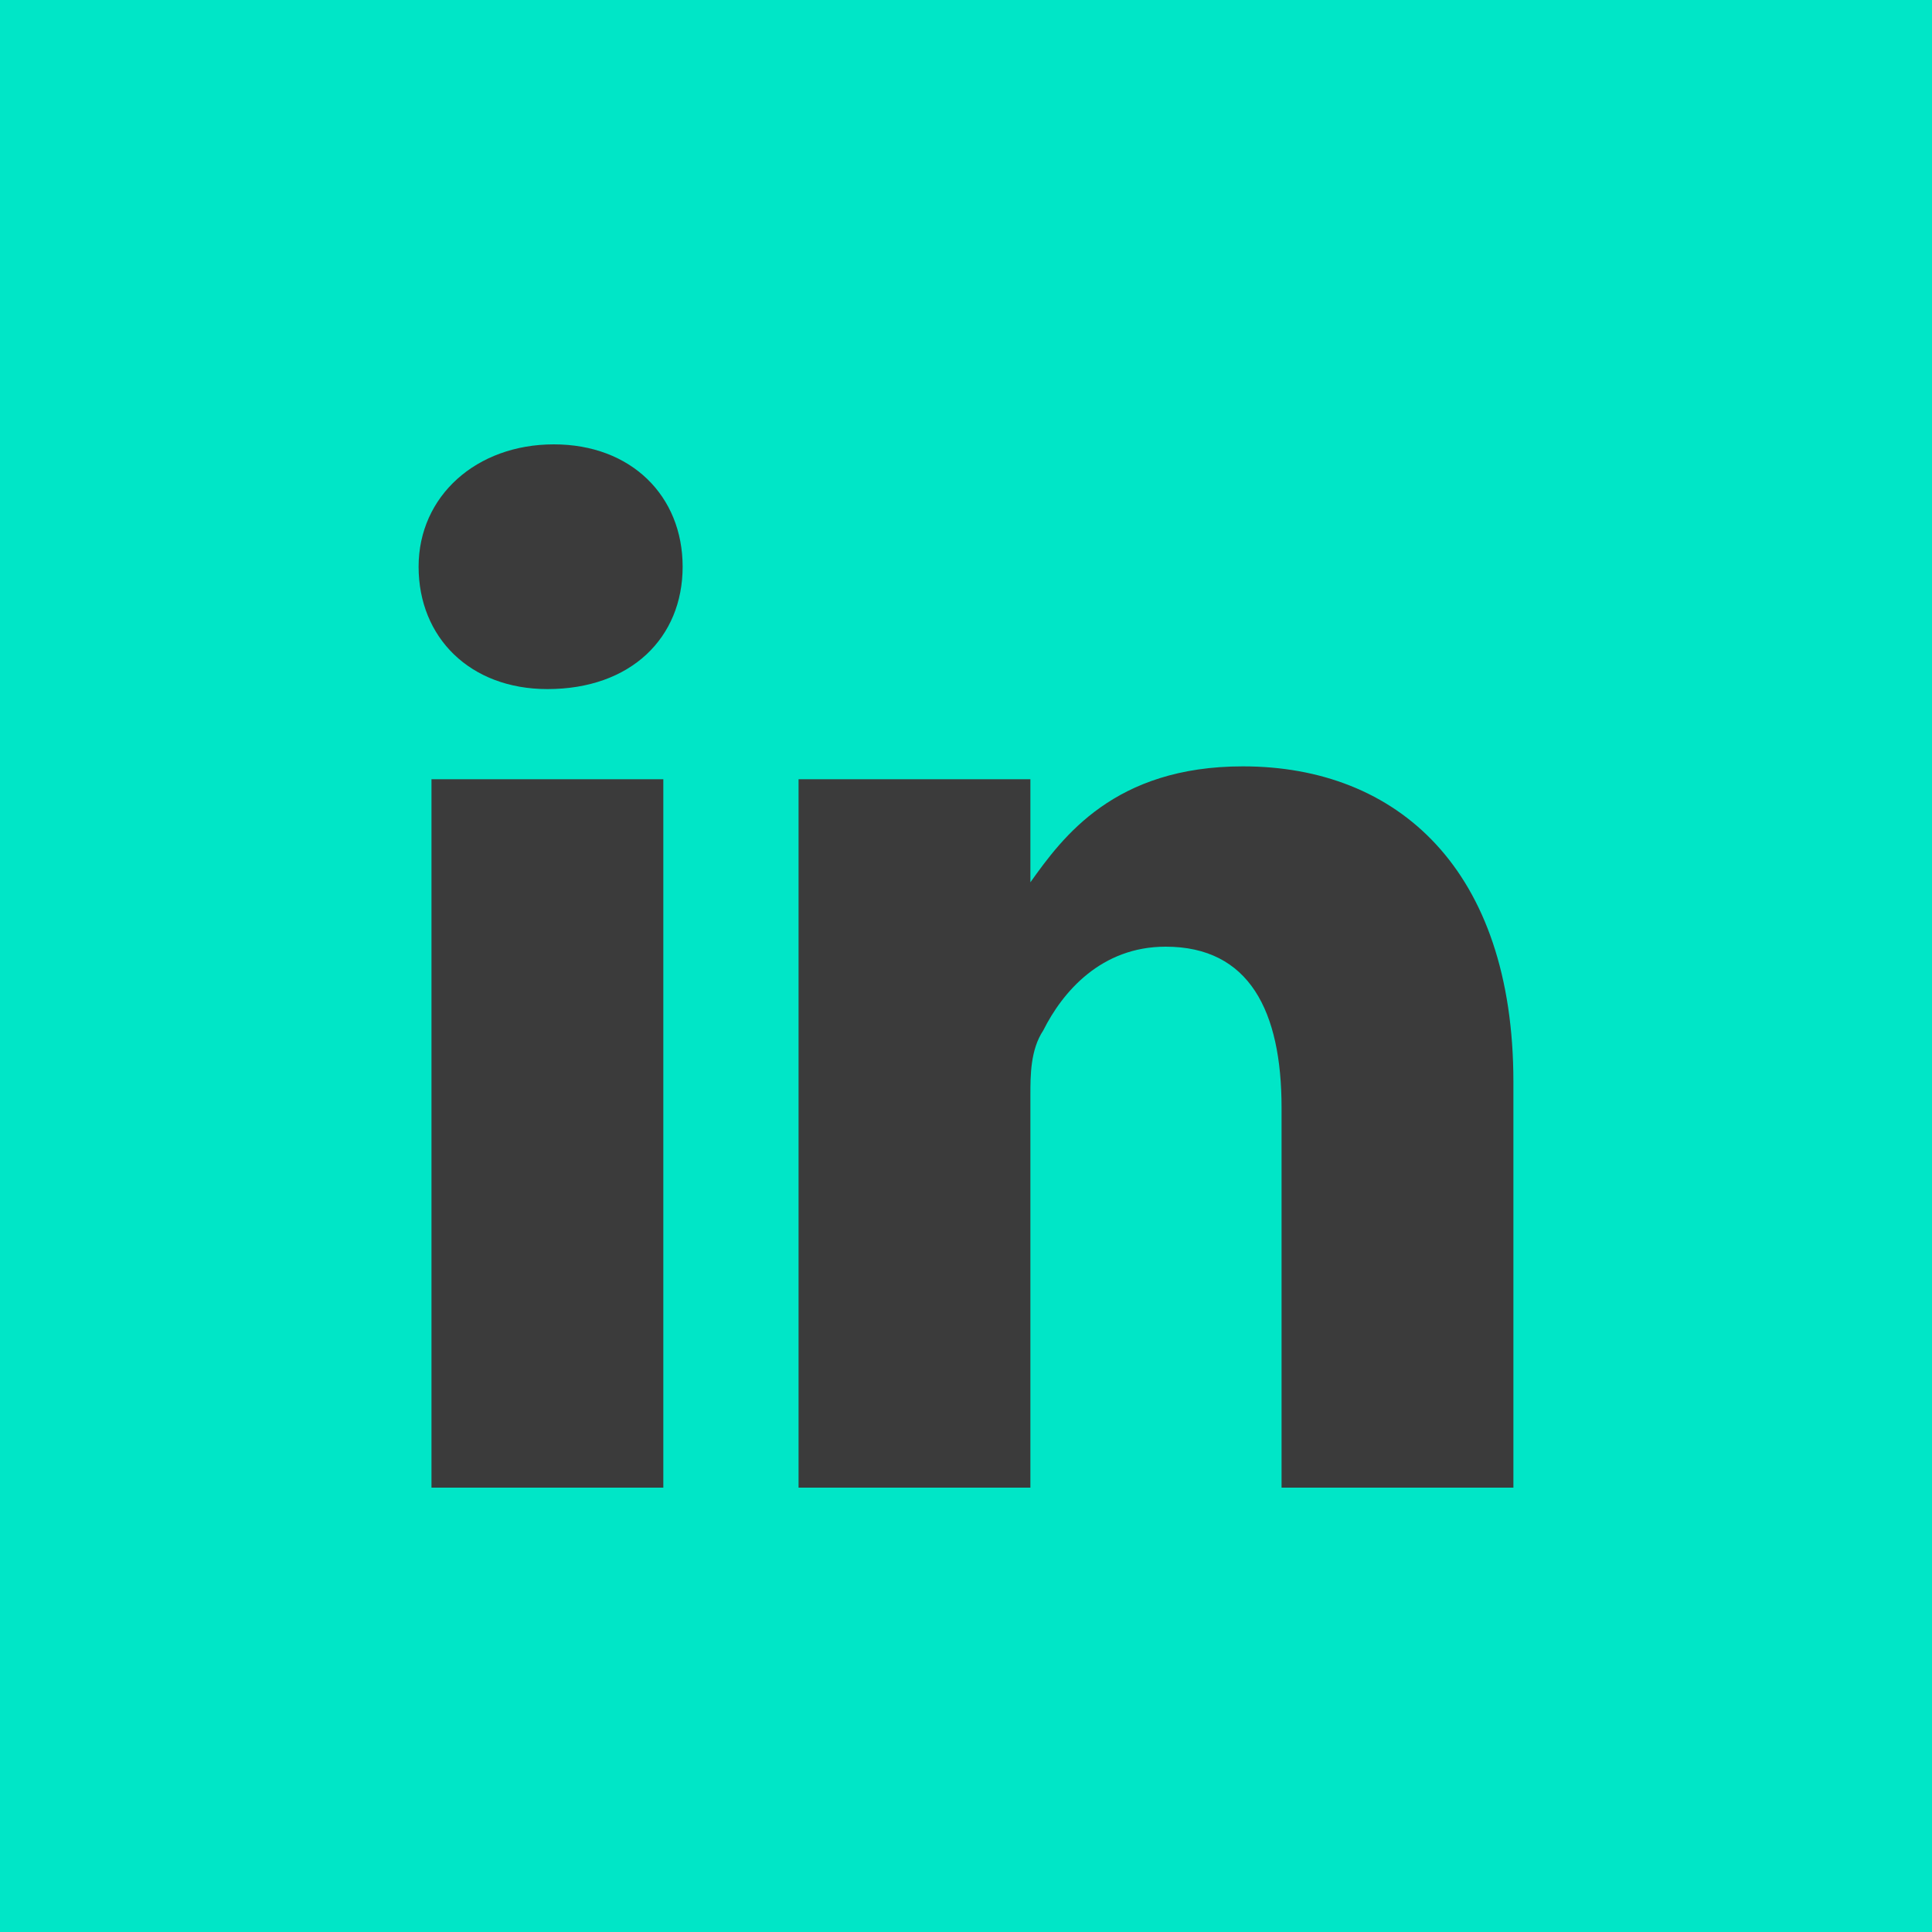
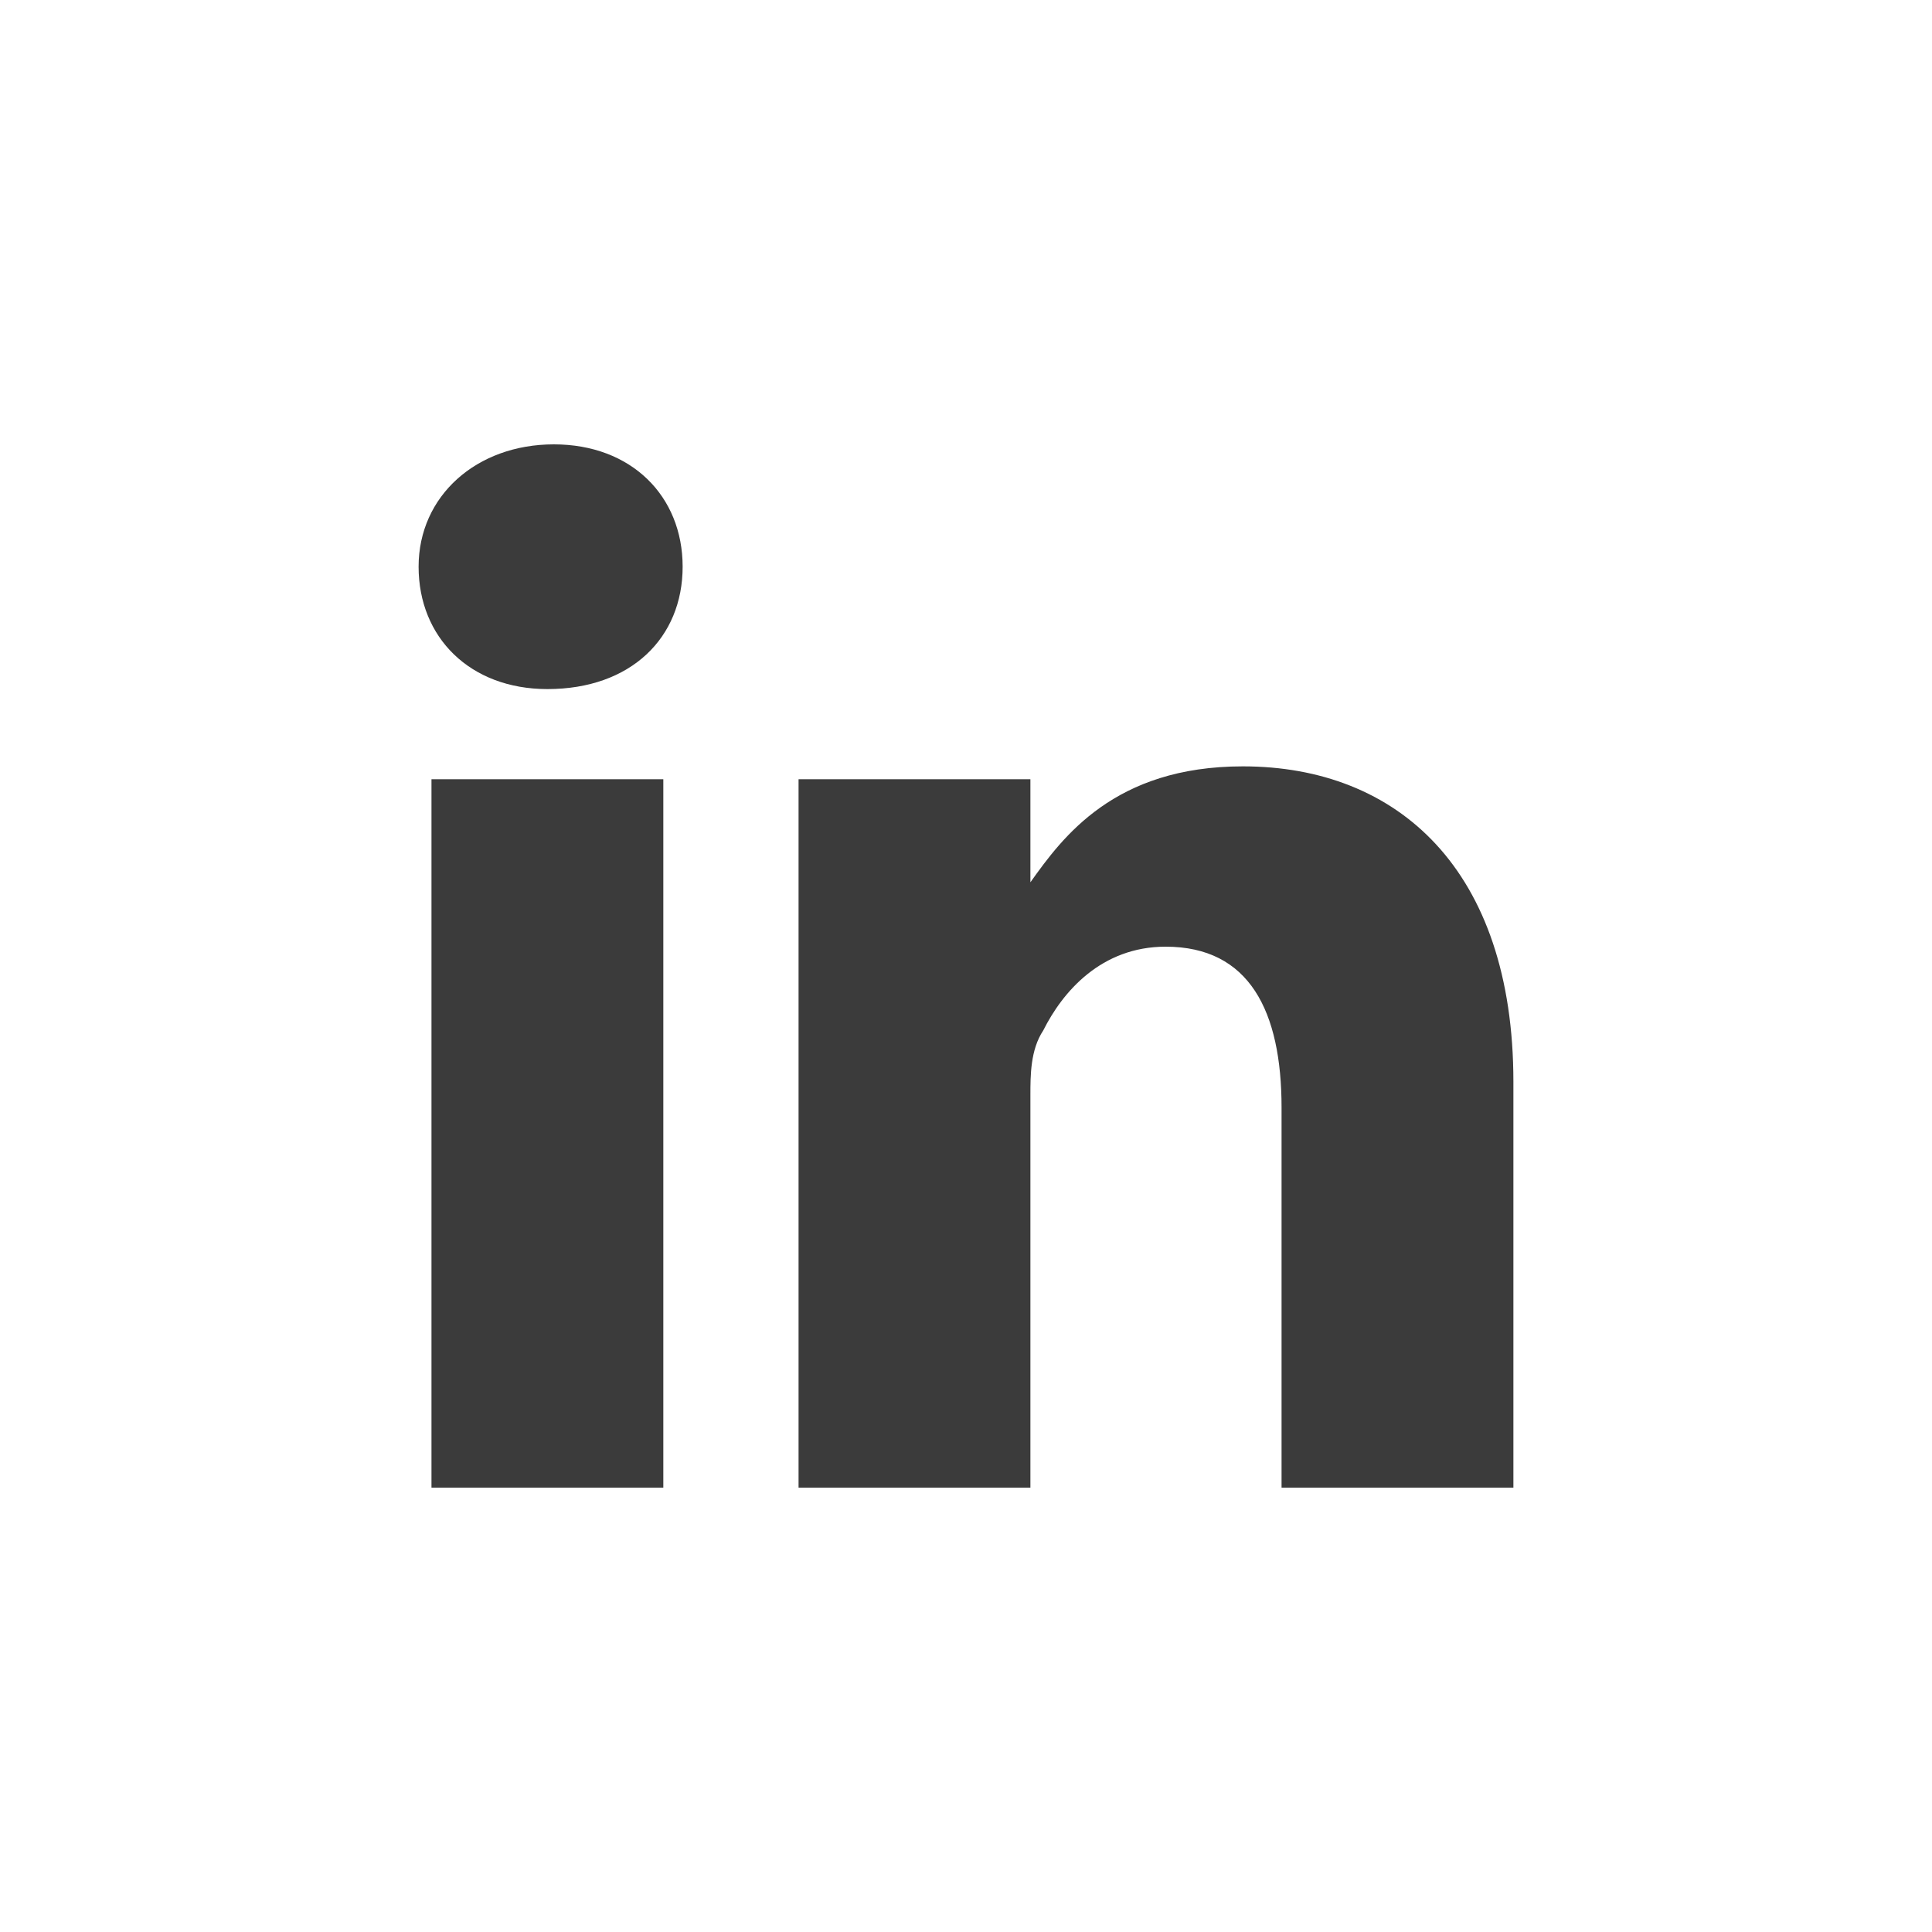
<svg xmlns="http://www.w3.org/2000/svg" version="1.1" id="Layer_1" x="0px" y="0px" viewBox="0 0 30 30" style="enable-background:new 0 0 30 30;" xml:space="preserve">
  <style type="text/css">
- 	.st0{fill-rule:evenodd;clip-rule:evenodd;fill:#00E6C7;}
	.st1{fill:#3B3B3B;}
</style>
-   <rect class="st0" width="30" height="30" />
  <g>
    <path class="st1" d="M23.5,16.8v6.3h-3.6v-5.9c0-1.5-0.5-2.5-1.8-2.5c-1,0-1.6,0.7-1.9,1.3C16,16.3,16,16.7,16,17v6.1h-3.6   c0,0,0-9.9,0-11H16v1.6c0,0,0,0,0,0h0v0c0.5-0.7,1.3-1.8,3.3-1.8C21.7,11.9,23.5,13.5,23.5,16.8L23.5,16.8z M8.6,6.9   c-1.2,0-2.1,0.8-2.1,1.9c0,1.1,0.8,1.9,2,1.9h0c1.3,0,2.1-0.8,2.1-1.9C10.6,7.7,9.8,6.9,8.6,6.9L8.6,6.9z M6.7,23.1h3.6v-11H6.7   V23.1z M6.7,23.1" />
  </g>
</svg>
